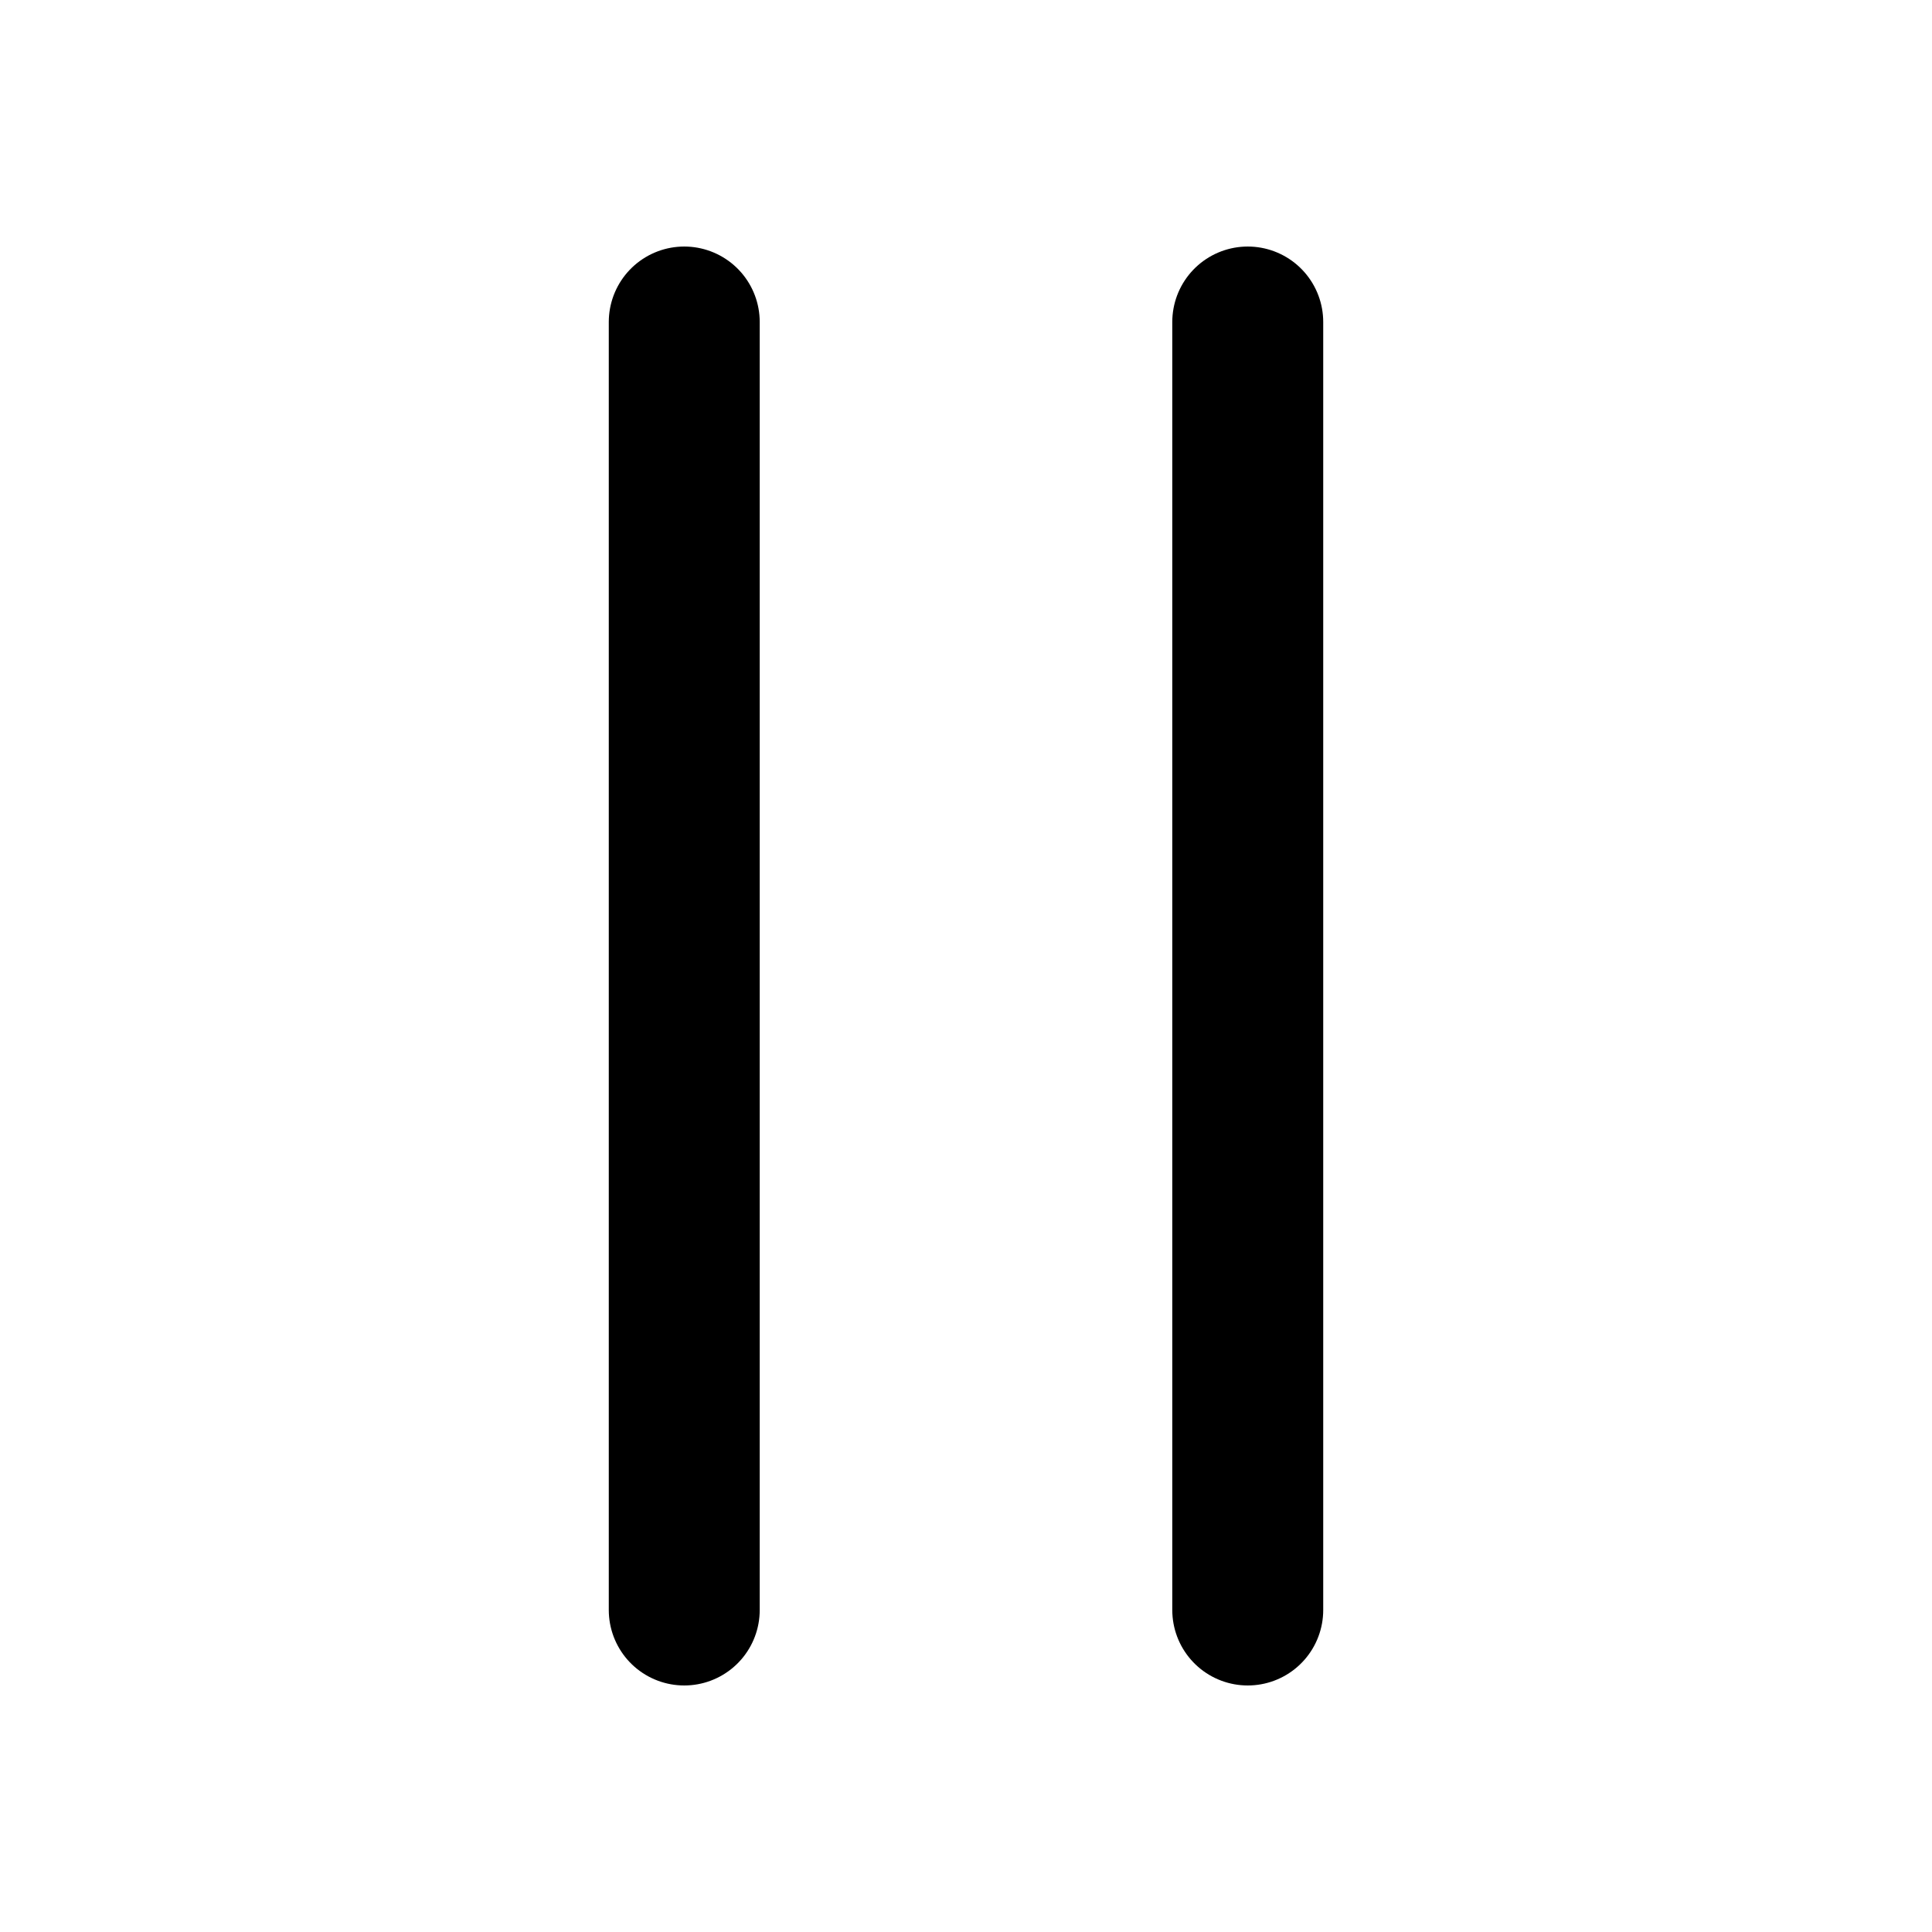
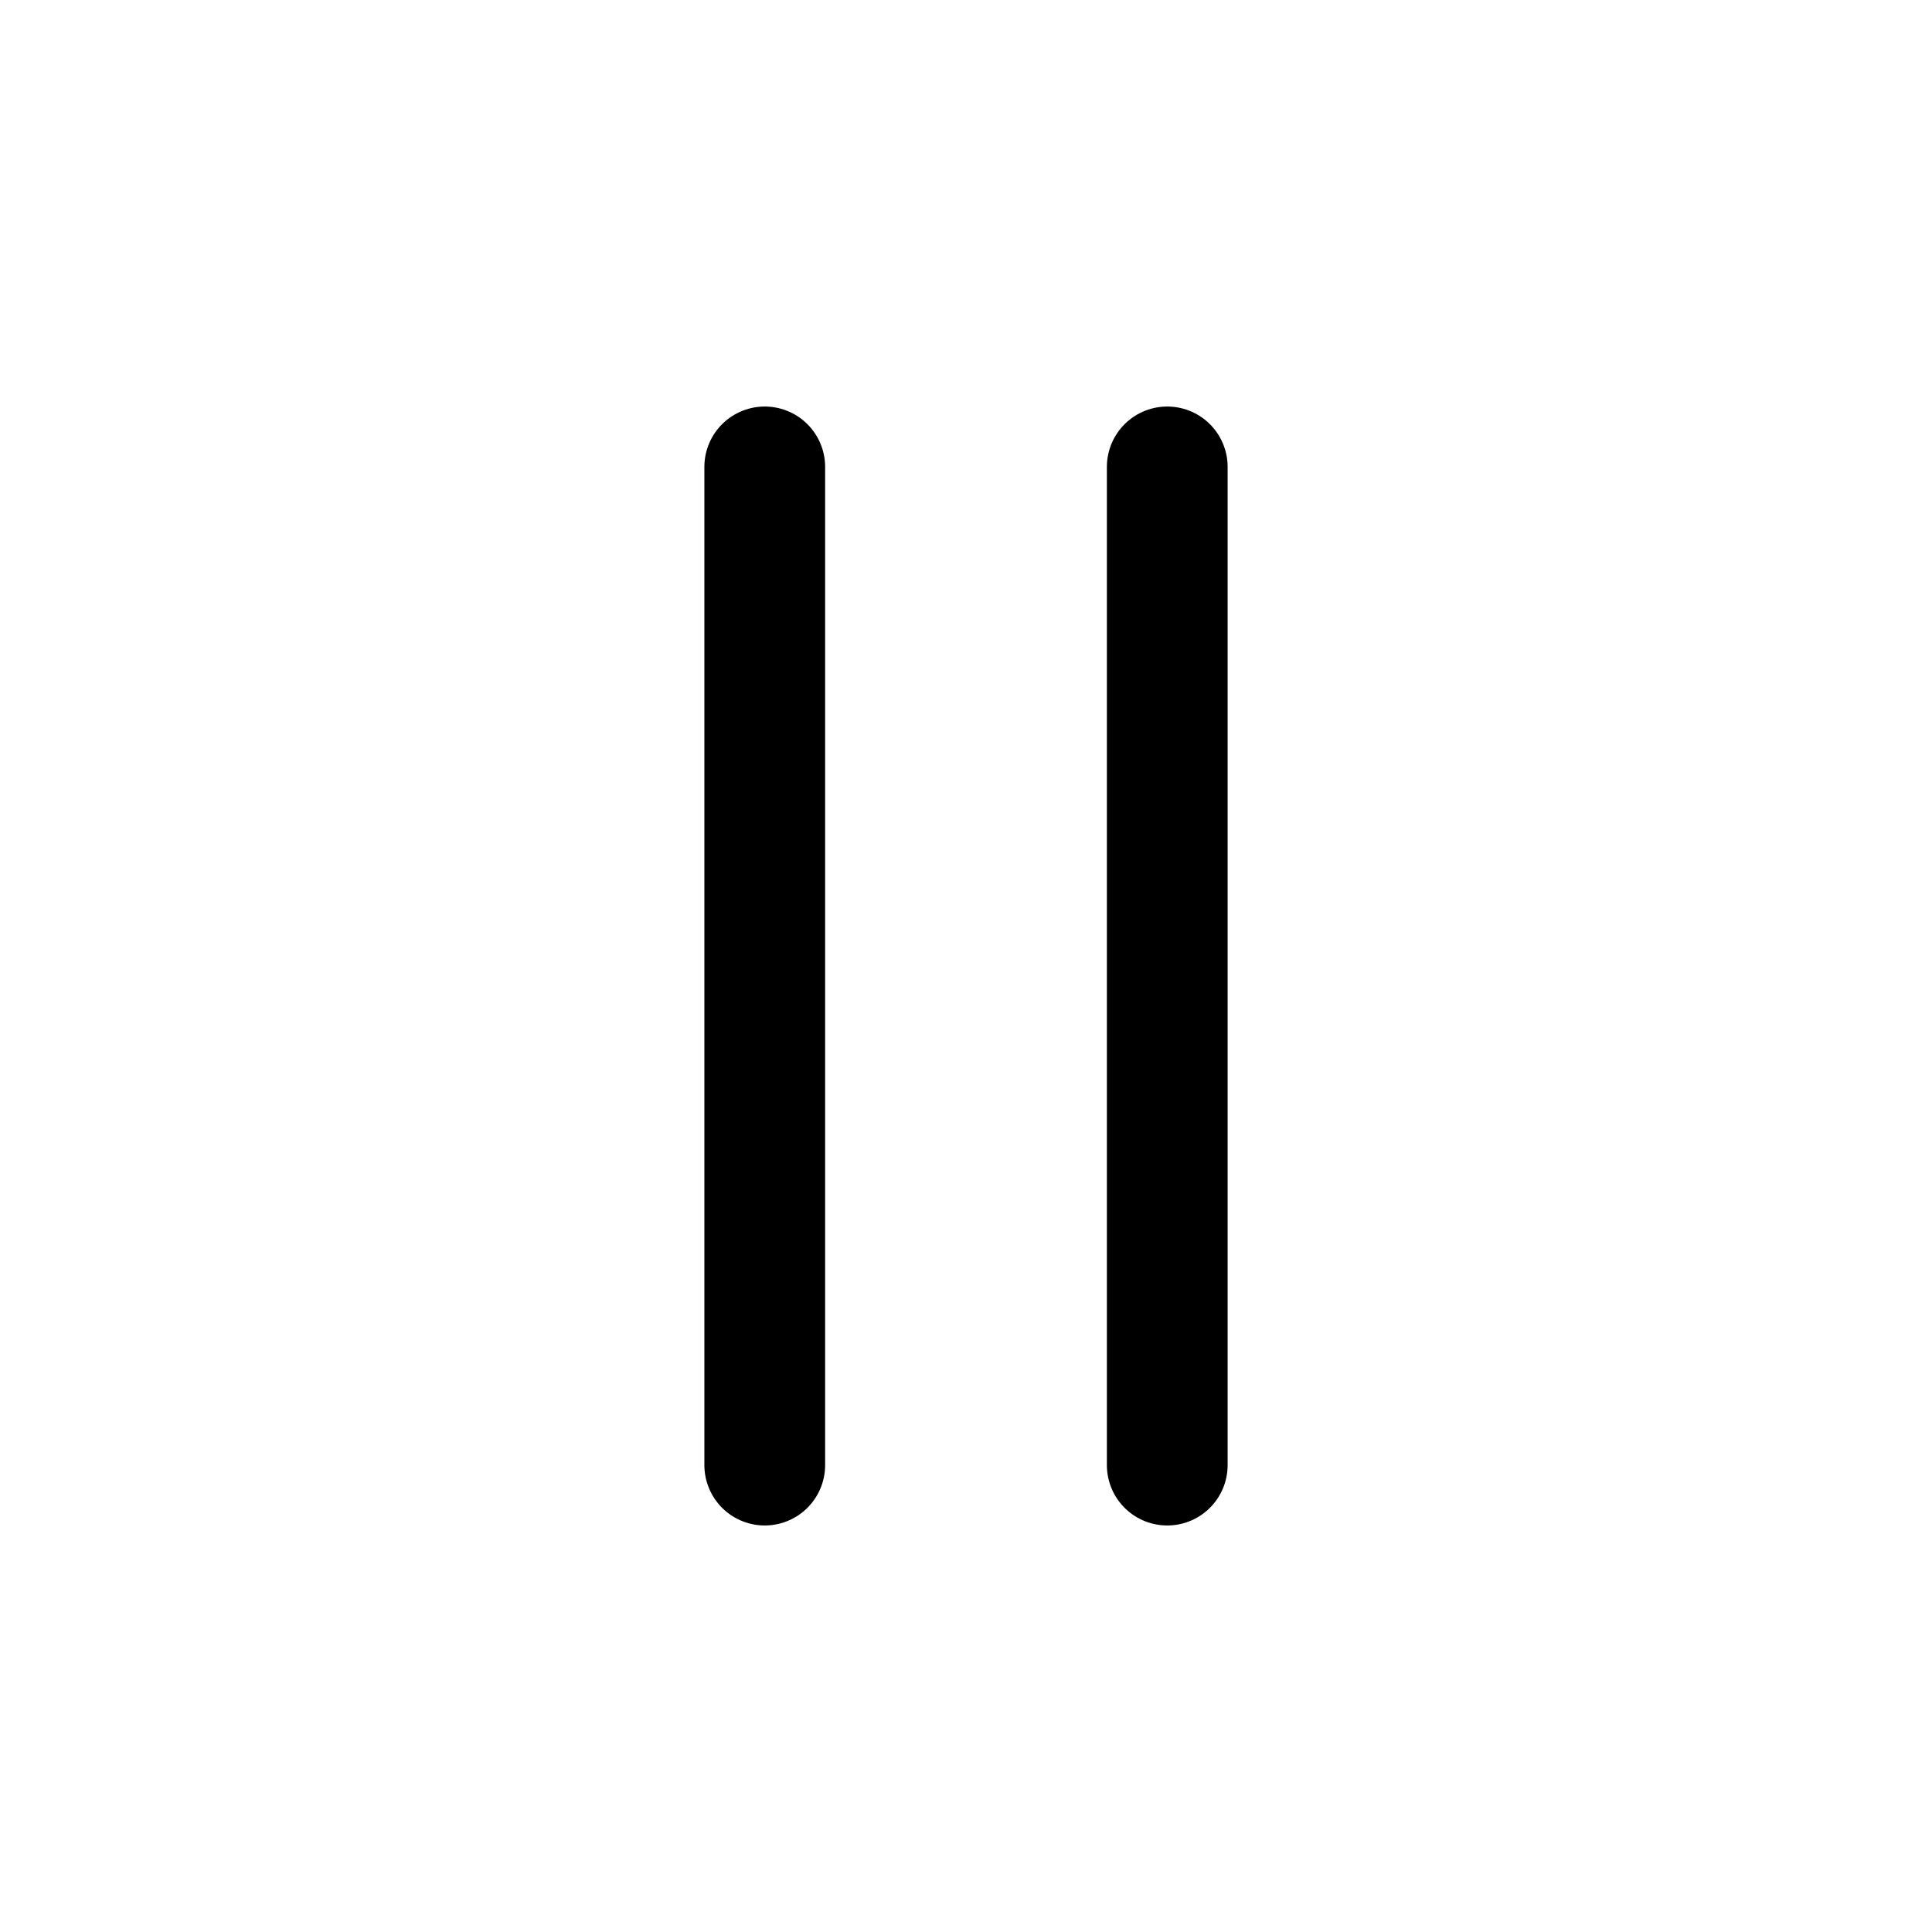
<svg xmlns="http://www.w3.org/2000/svg" viewBox="0 0 24 24" fill="none" stroke="currentColor" stroke-width="1.5" stroke-linecap="round" stroke-linejoin="round" aria-hidden="true">
-   <path d="M9.2 5.6v12.8M14.8 5.6v12.8" transform="translate(-3.0 -3.0) scale(1.25)" />
+   <path d="M9.5 5.8v12.4M14.5 5.8v12.4" />
</svg>
